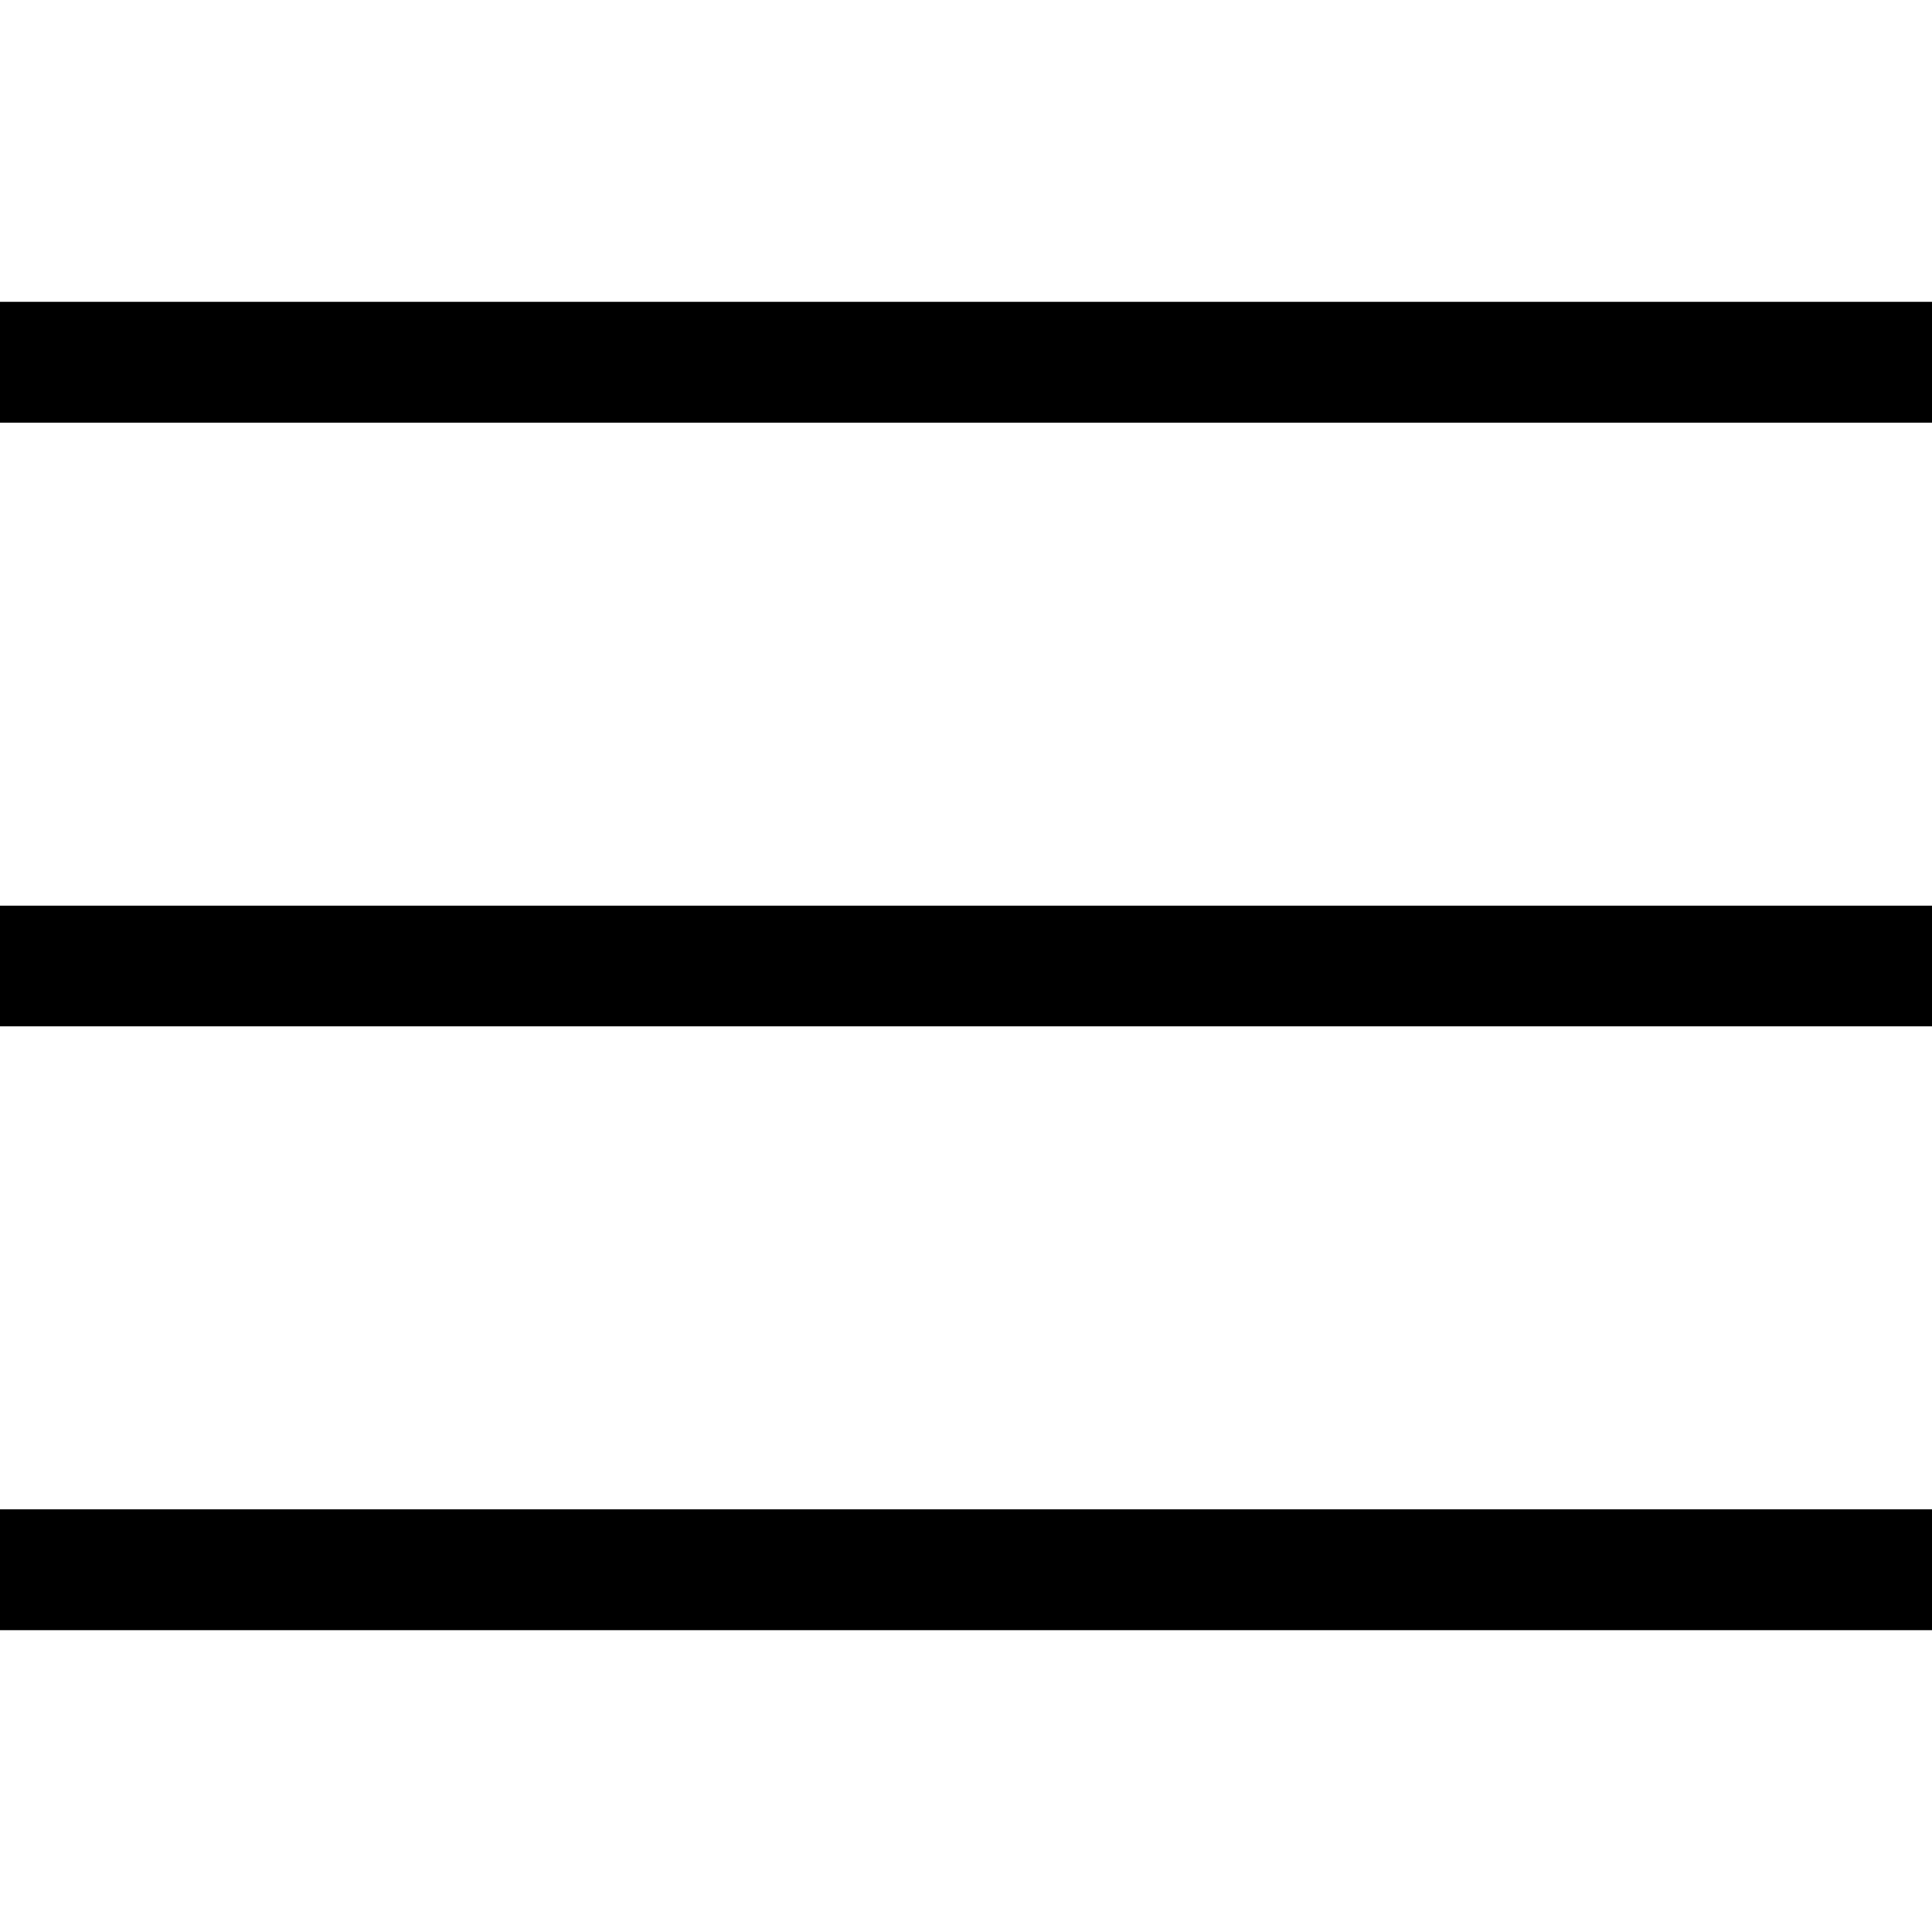
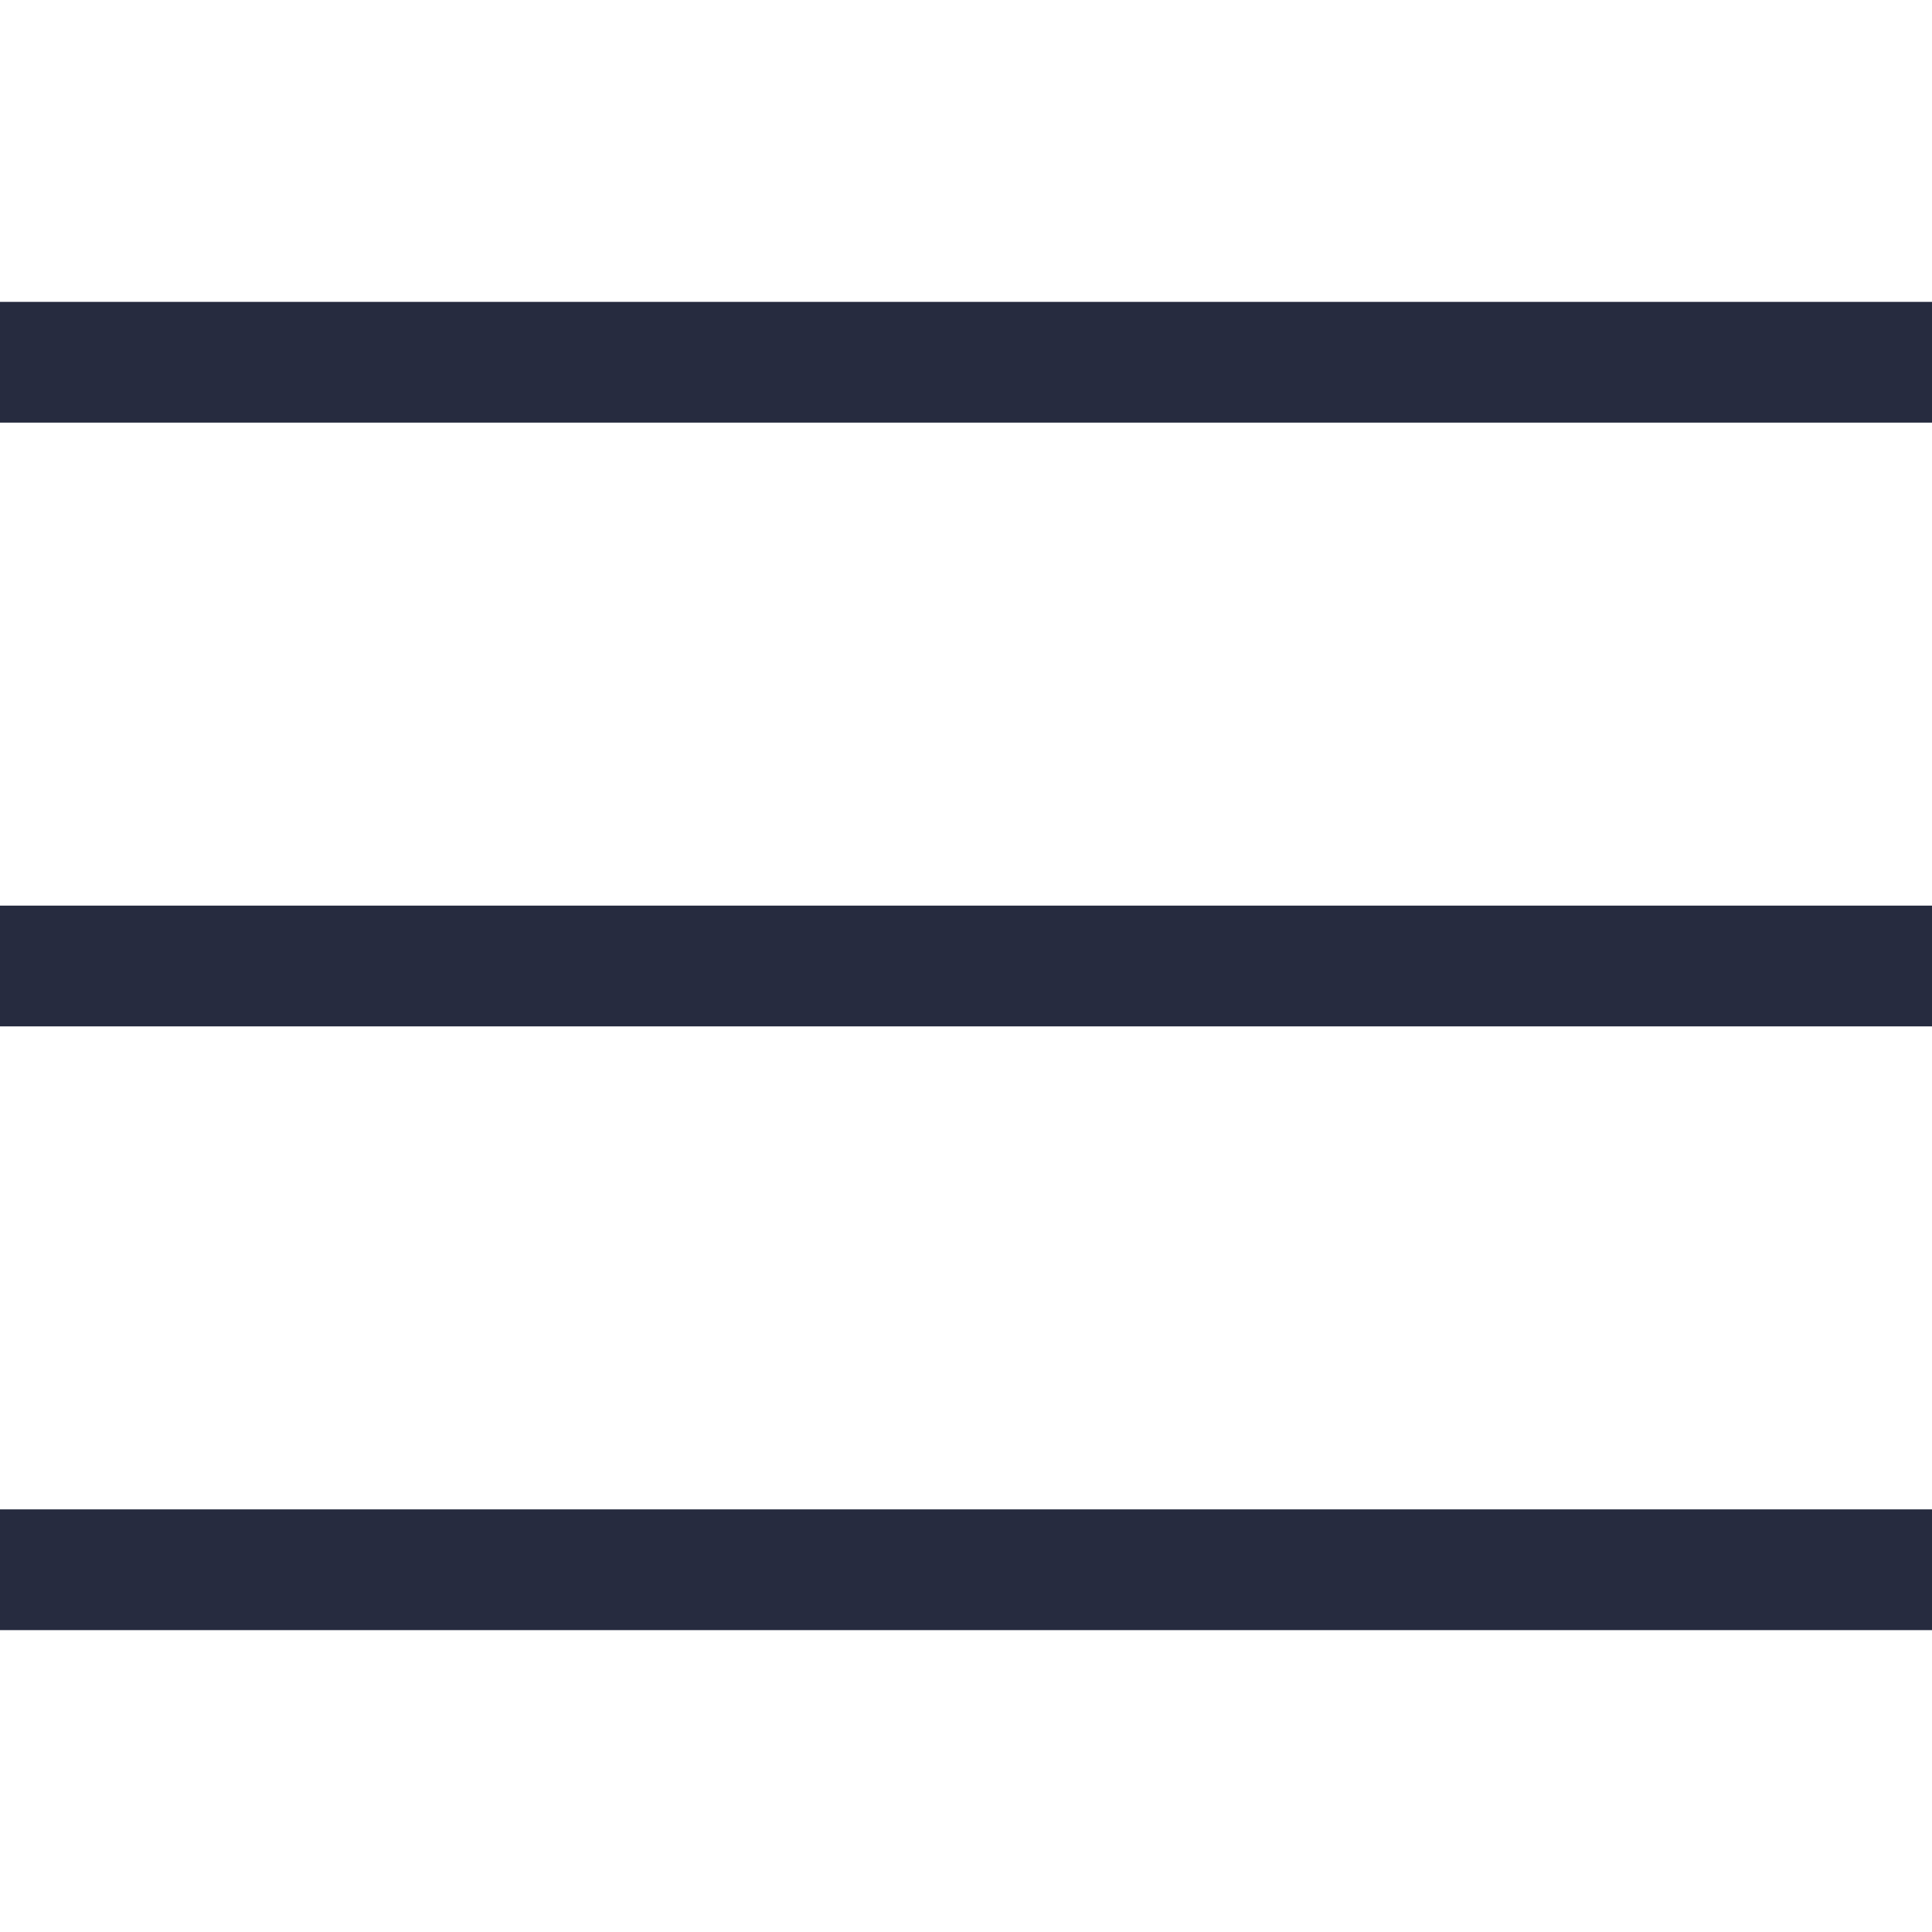
<svg xmlns="http://www.w3.org/2000/svg" version="1.1" id="Capa_1" x="0px" y="0px" width="612px" height="612px" viewBox="0 0 612 612" style="enable-background:new 0 0 612 612;" xml:space="preserve">
  <g>
    <g id="menu">
      <g>
-         <path d="M0,95.625v38.25h612v-38.25H0z M0,325.125h612v-38.25H0V325.125z M0,516.375h612v-38.25H0V516.375z" />
+         <path style="fill:#262b3f;" d="M0,95.625v38.25h612v-38.25H0z M0,325.125h612v-38.25H0V325.125z M0,516.375h612v-38.25H0V516.375z" />
      </g>
    </g>
  </g>
  <g>
</g>
  <g>
</g>
  <g>
</g>
  <g>
</g>
  <g>
</g>
  <g>
</g>
  <g>
</g>
  <g>
</g>
  <g>
</g>
  <g>
</g>
  <g>
</g>
  <g>
</g>
  <g>
</g>
  <g>
</g>
  <g>
</g>
</svg>
